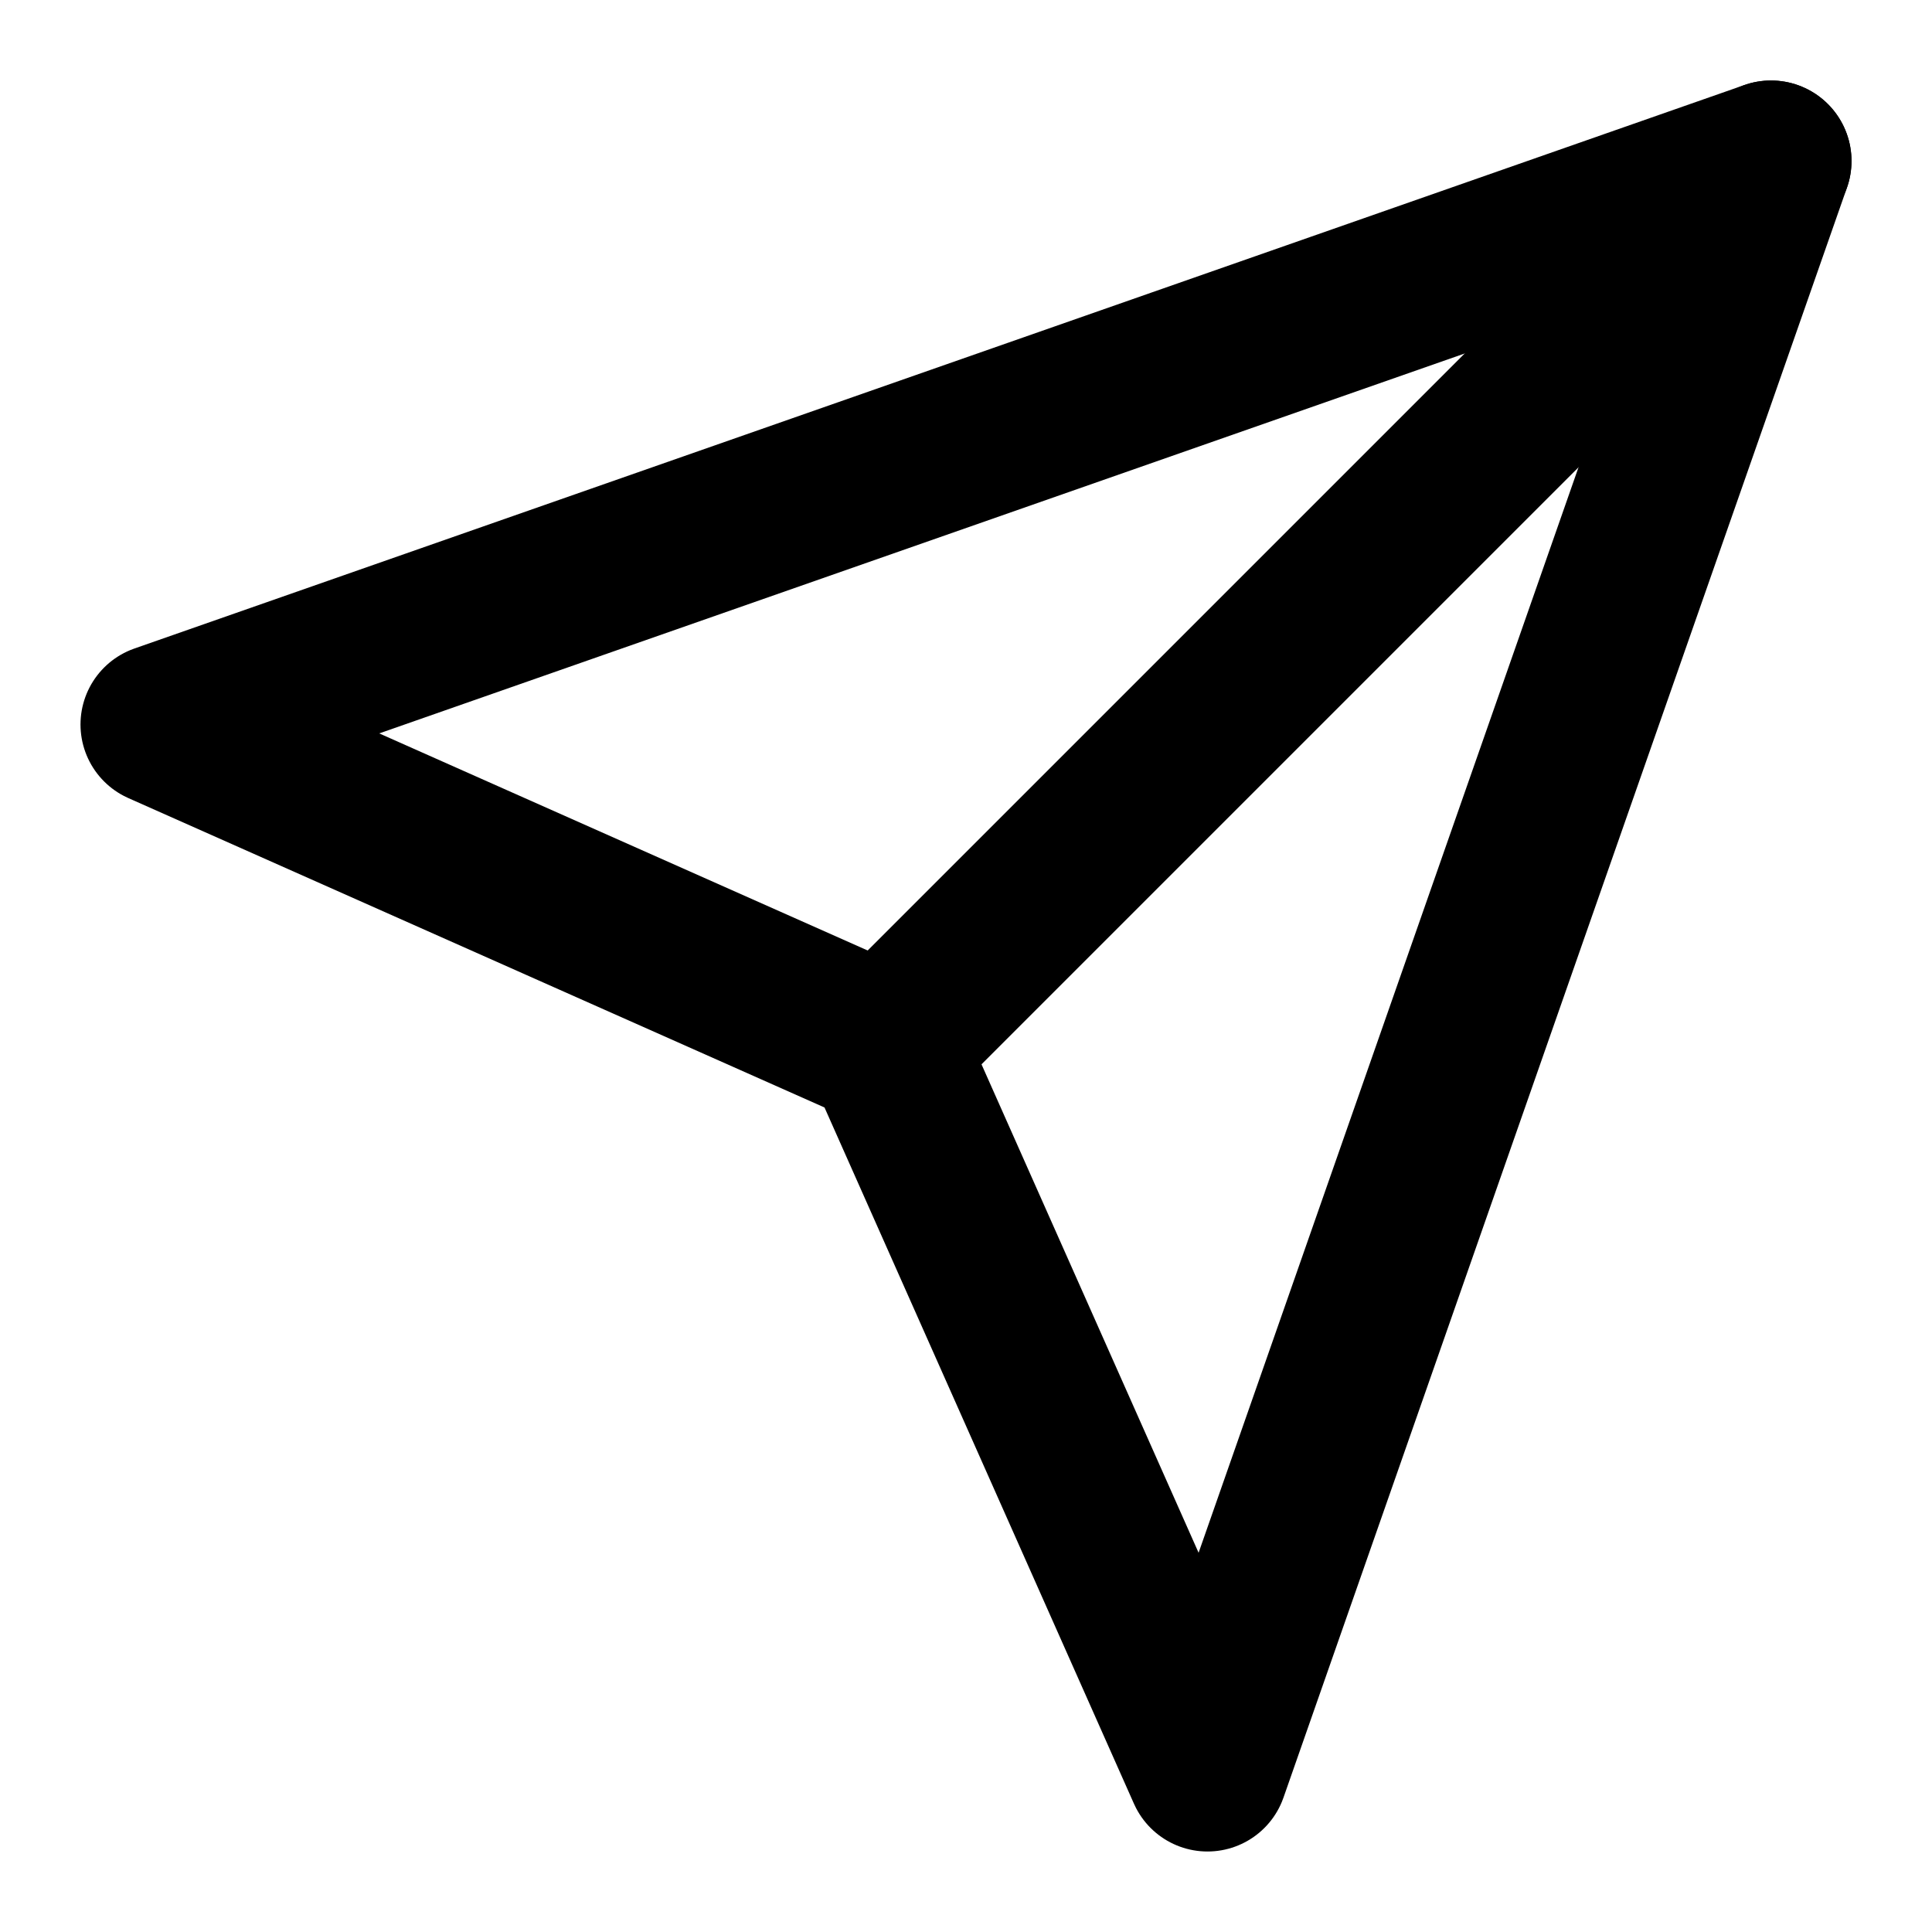
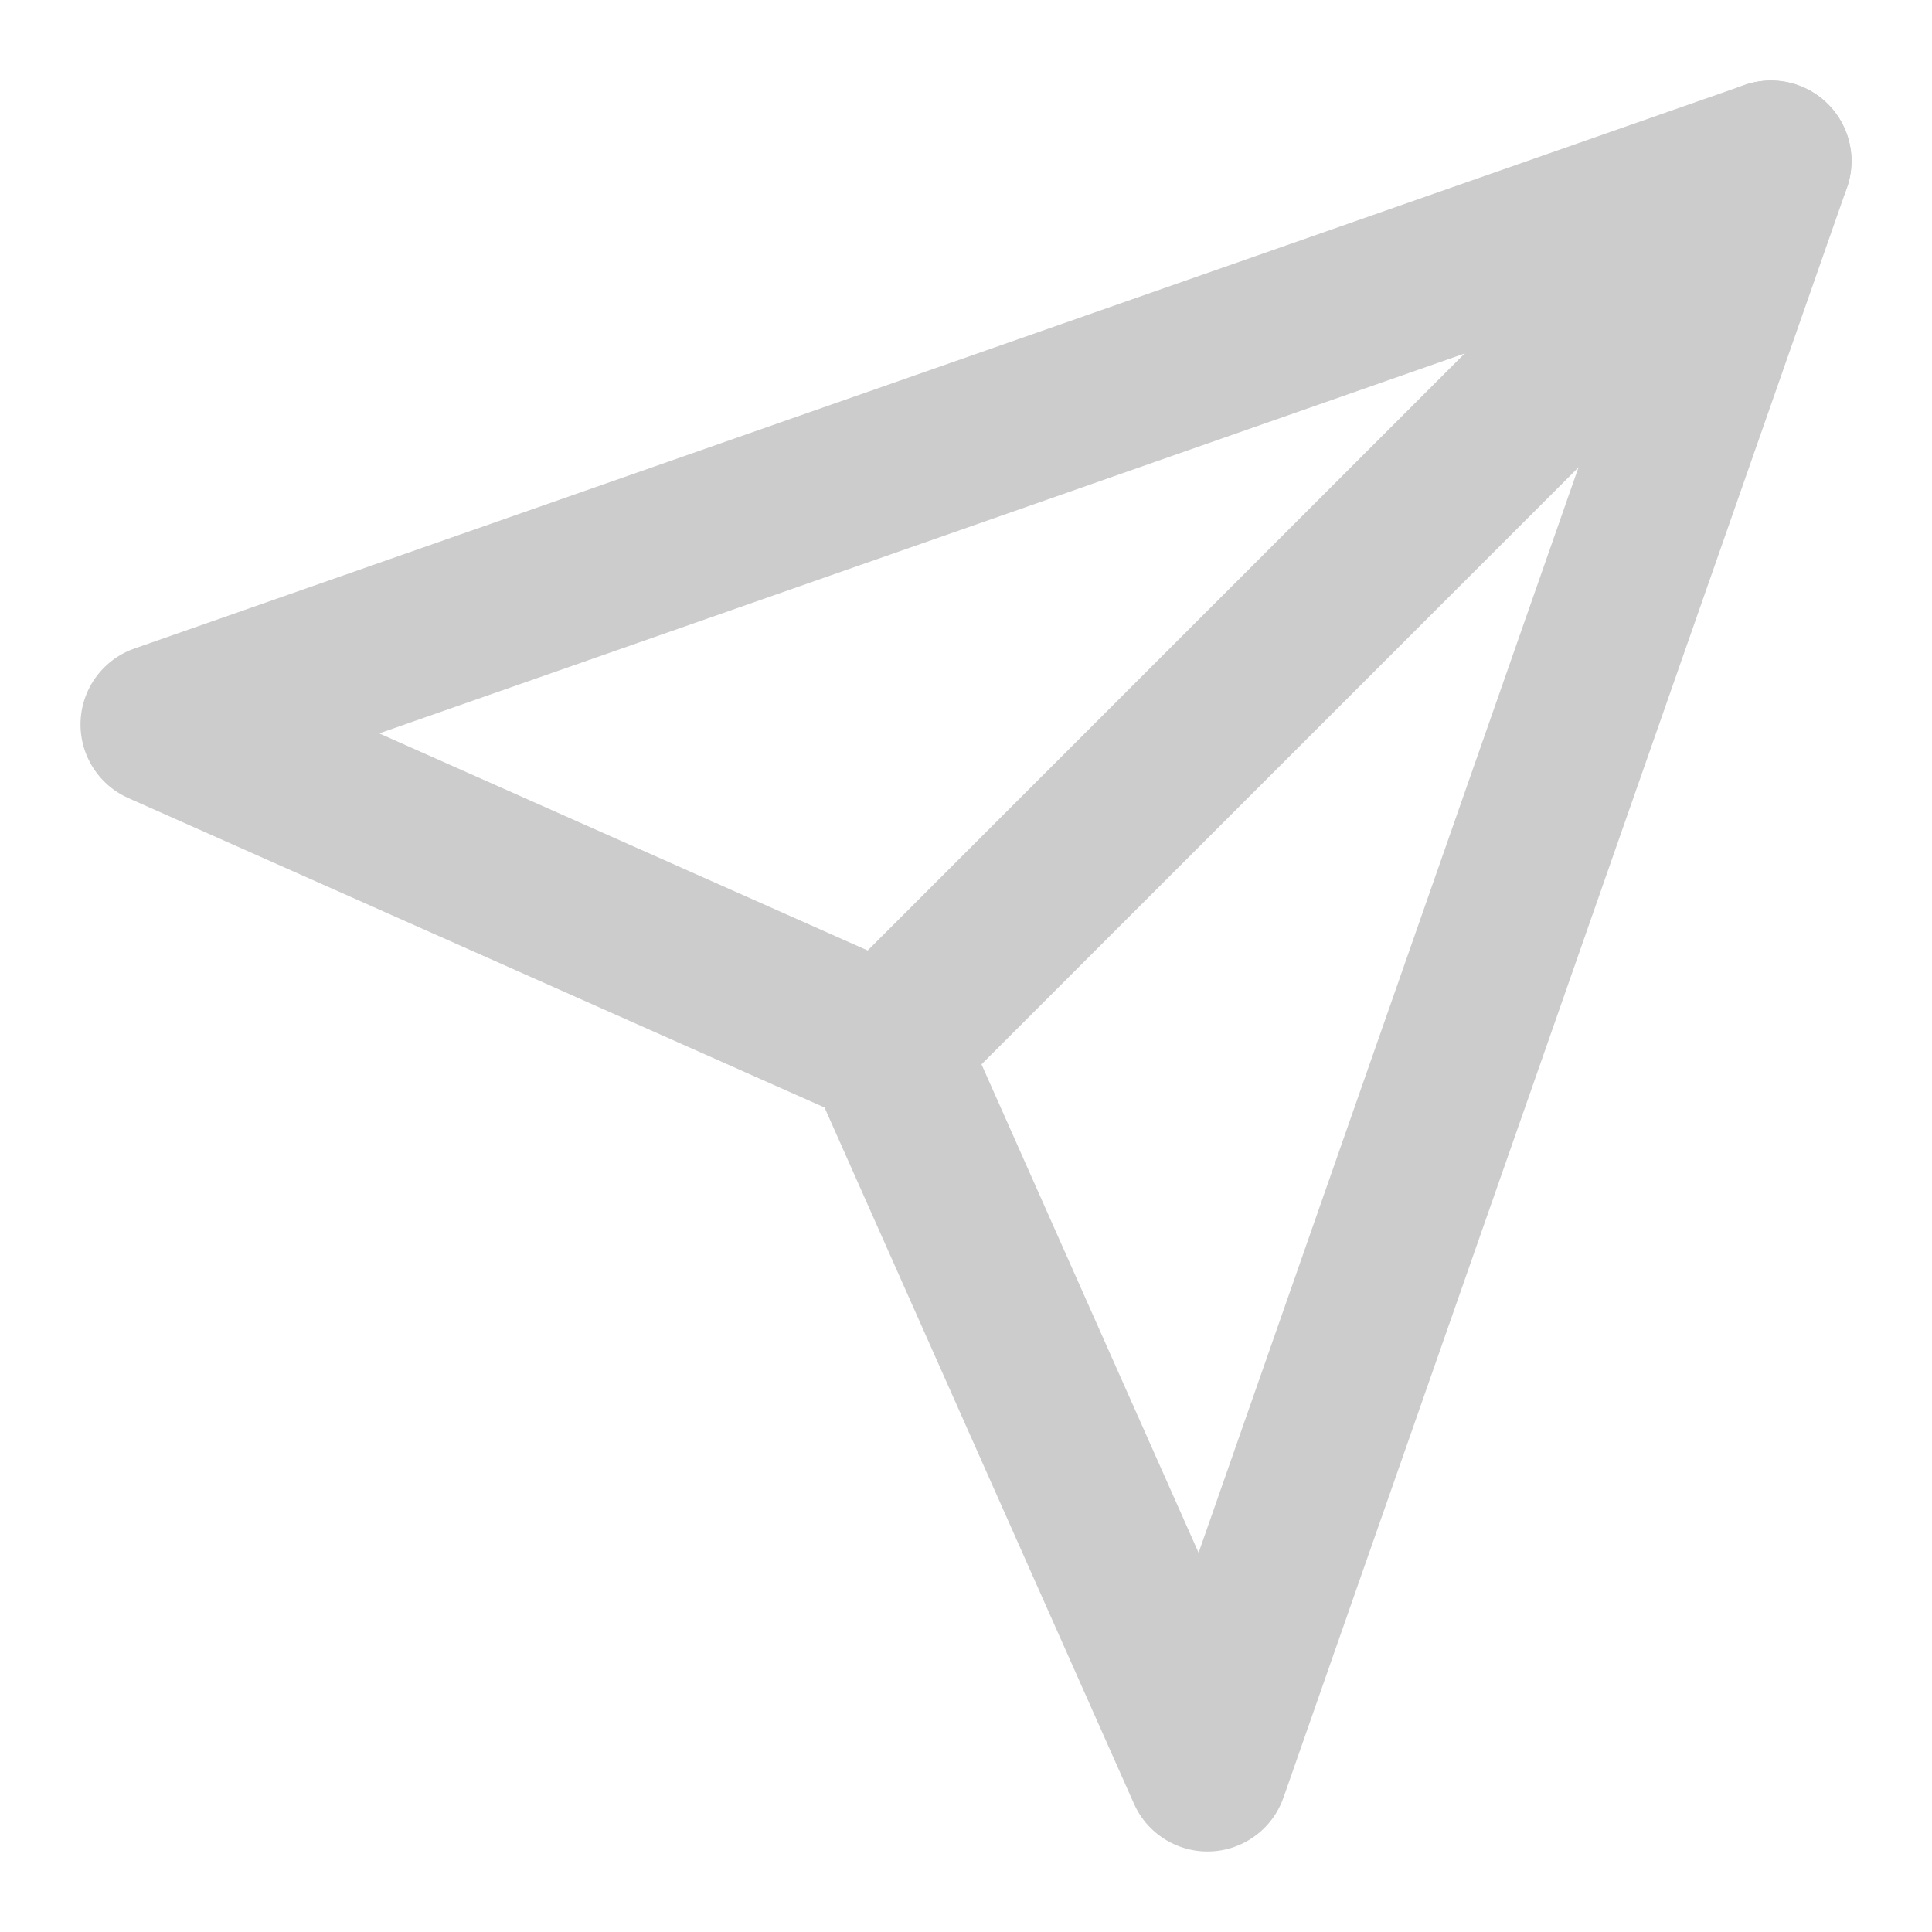
- <svg xmlns="http://www.w3.org/2000/svg" width="52" height="52" viewBox="0 0 24 24" fill="none" stroke="currentColor" stroke-width="2" stroke-linecap="round" stroke-linejoin="round" class="feather feather-send">
+ <svg xmlns="http://www.w3.org/2000/svg" width="52" height="52" viewBox="0 0 24 24" fill="none" stroke="#cccccc" stroke-width="2" stroke-linecap="round" stroke-linejoin="round" class="feather feather-send">
  <line x1="22" y1="2" x2="11" y2="13" />
  <polygon points="22 2 15 22 11 13 2 9 22 2" />
</svg>
